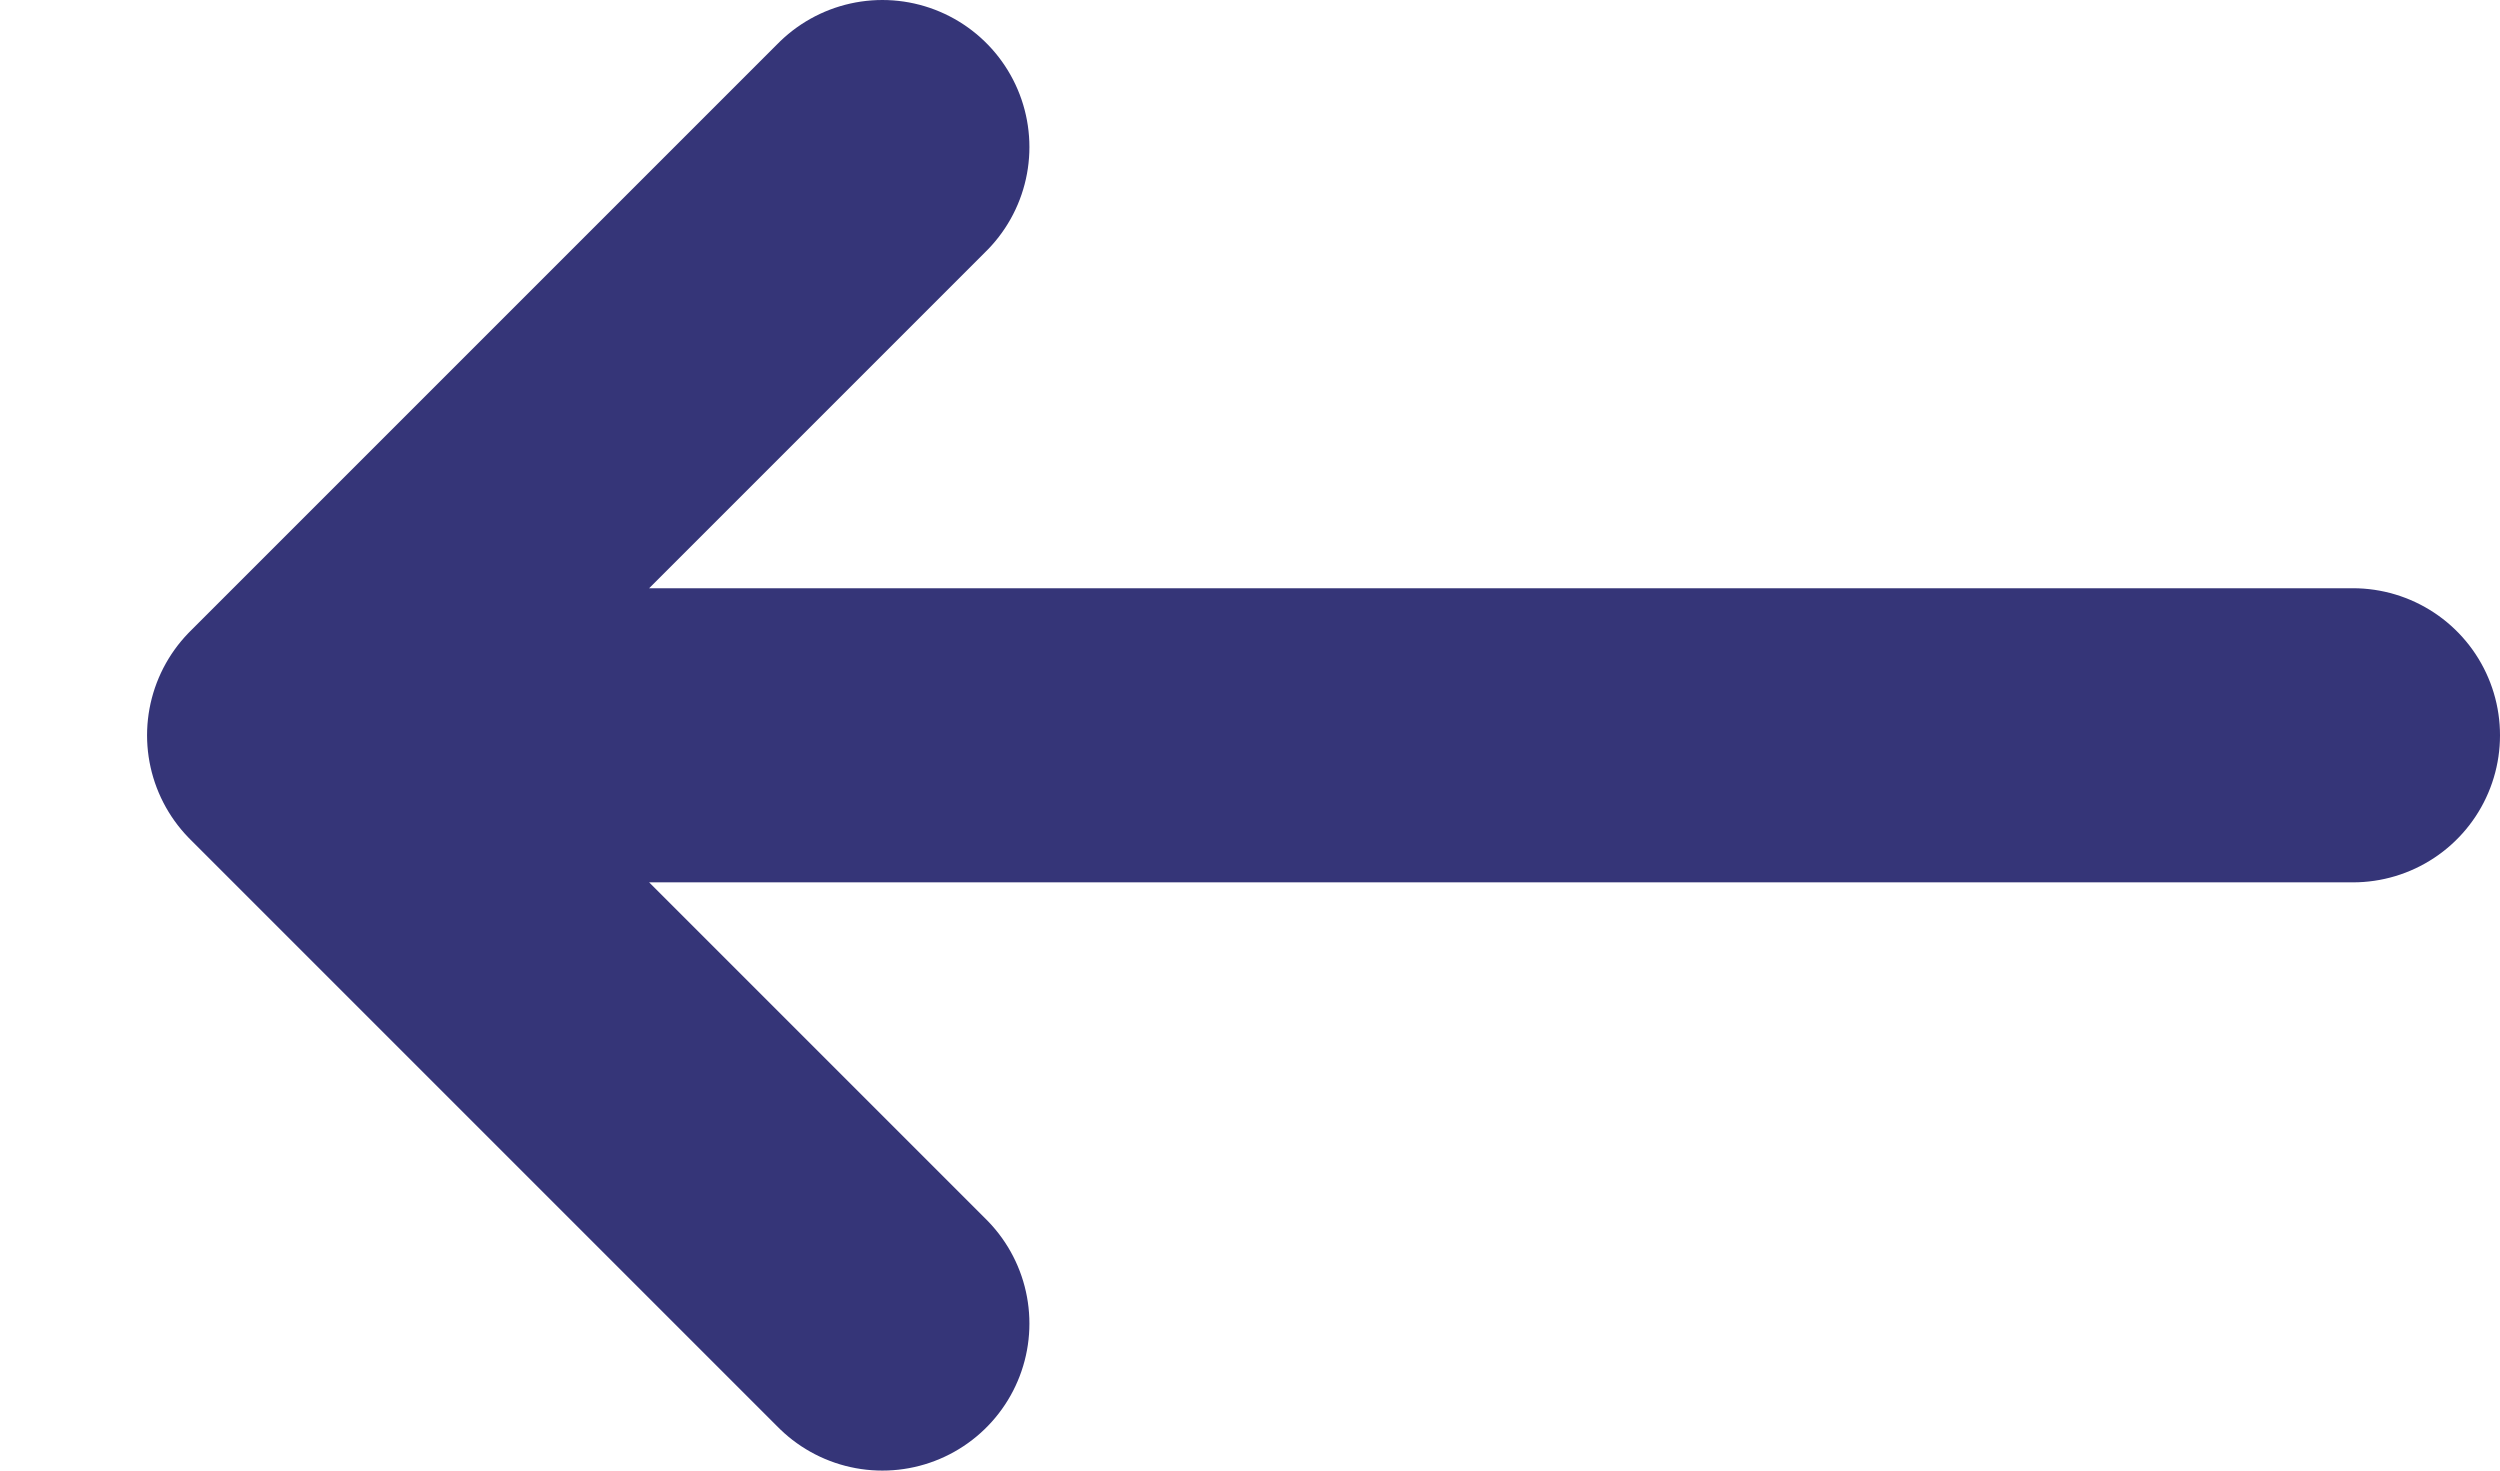
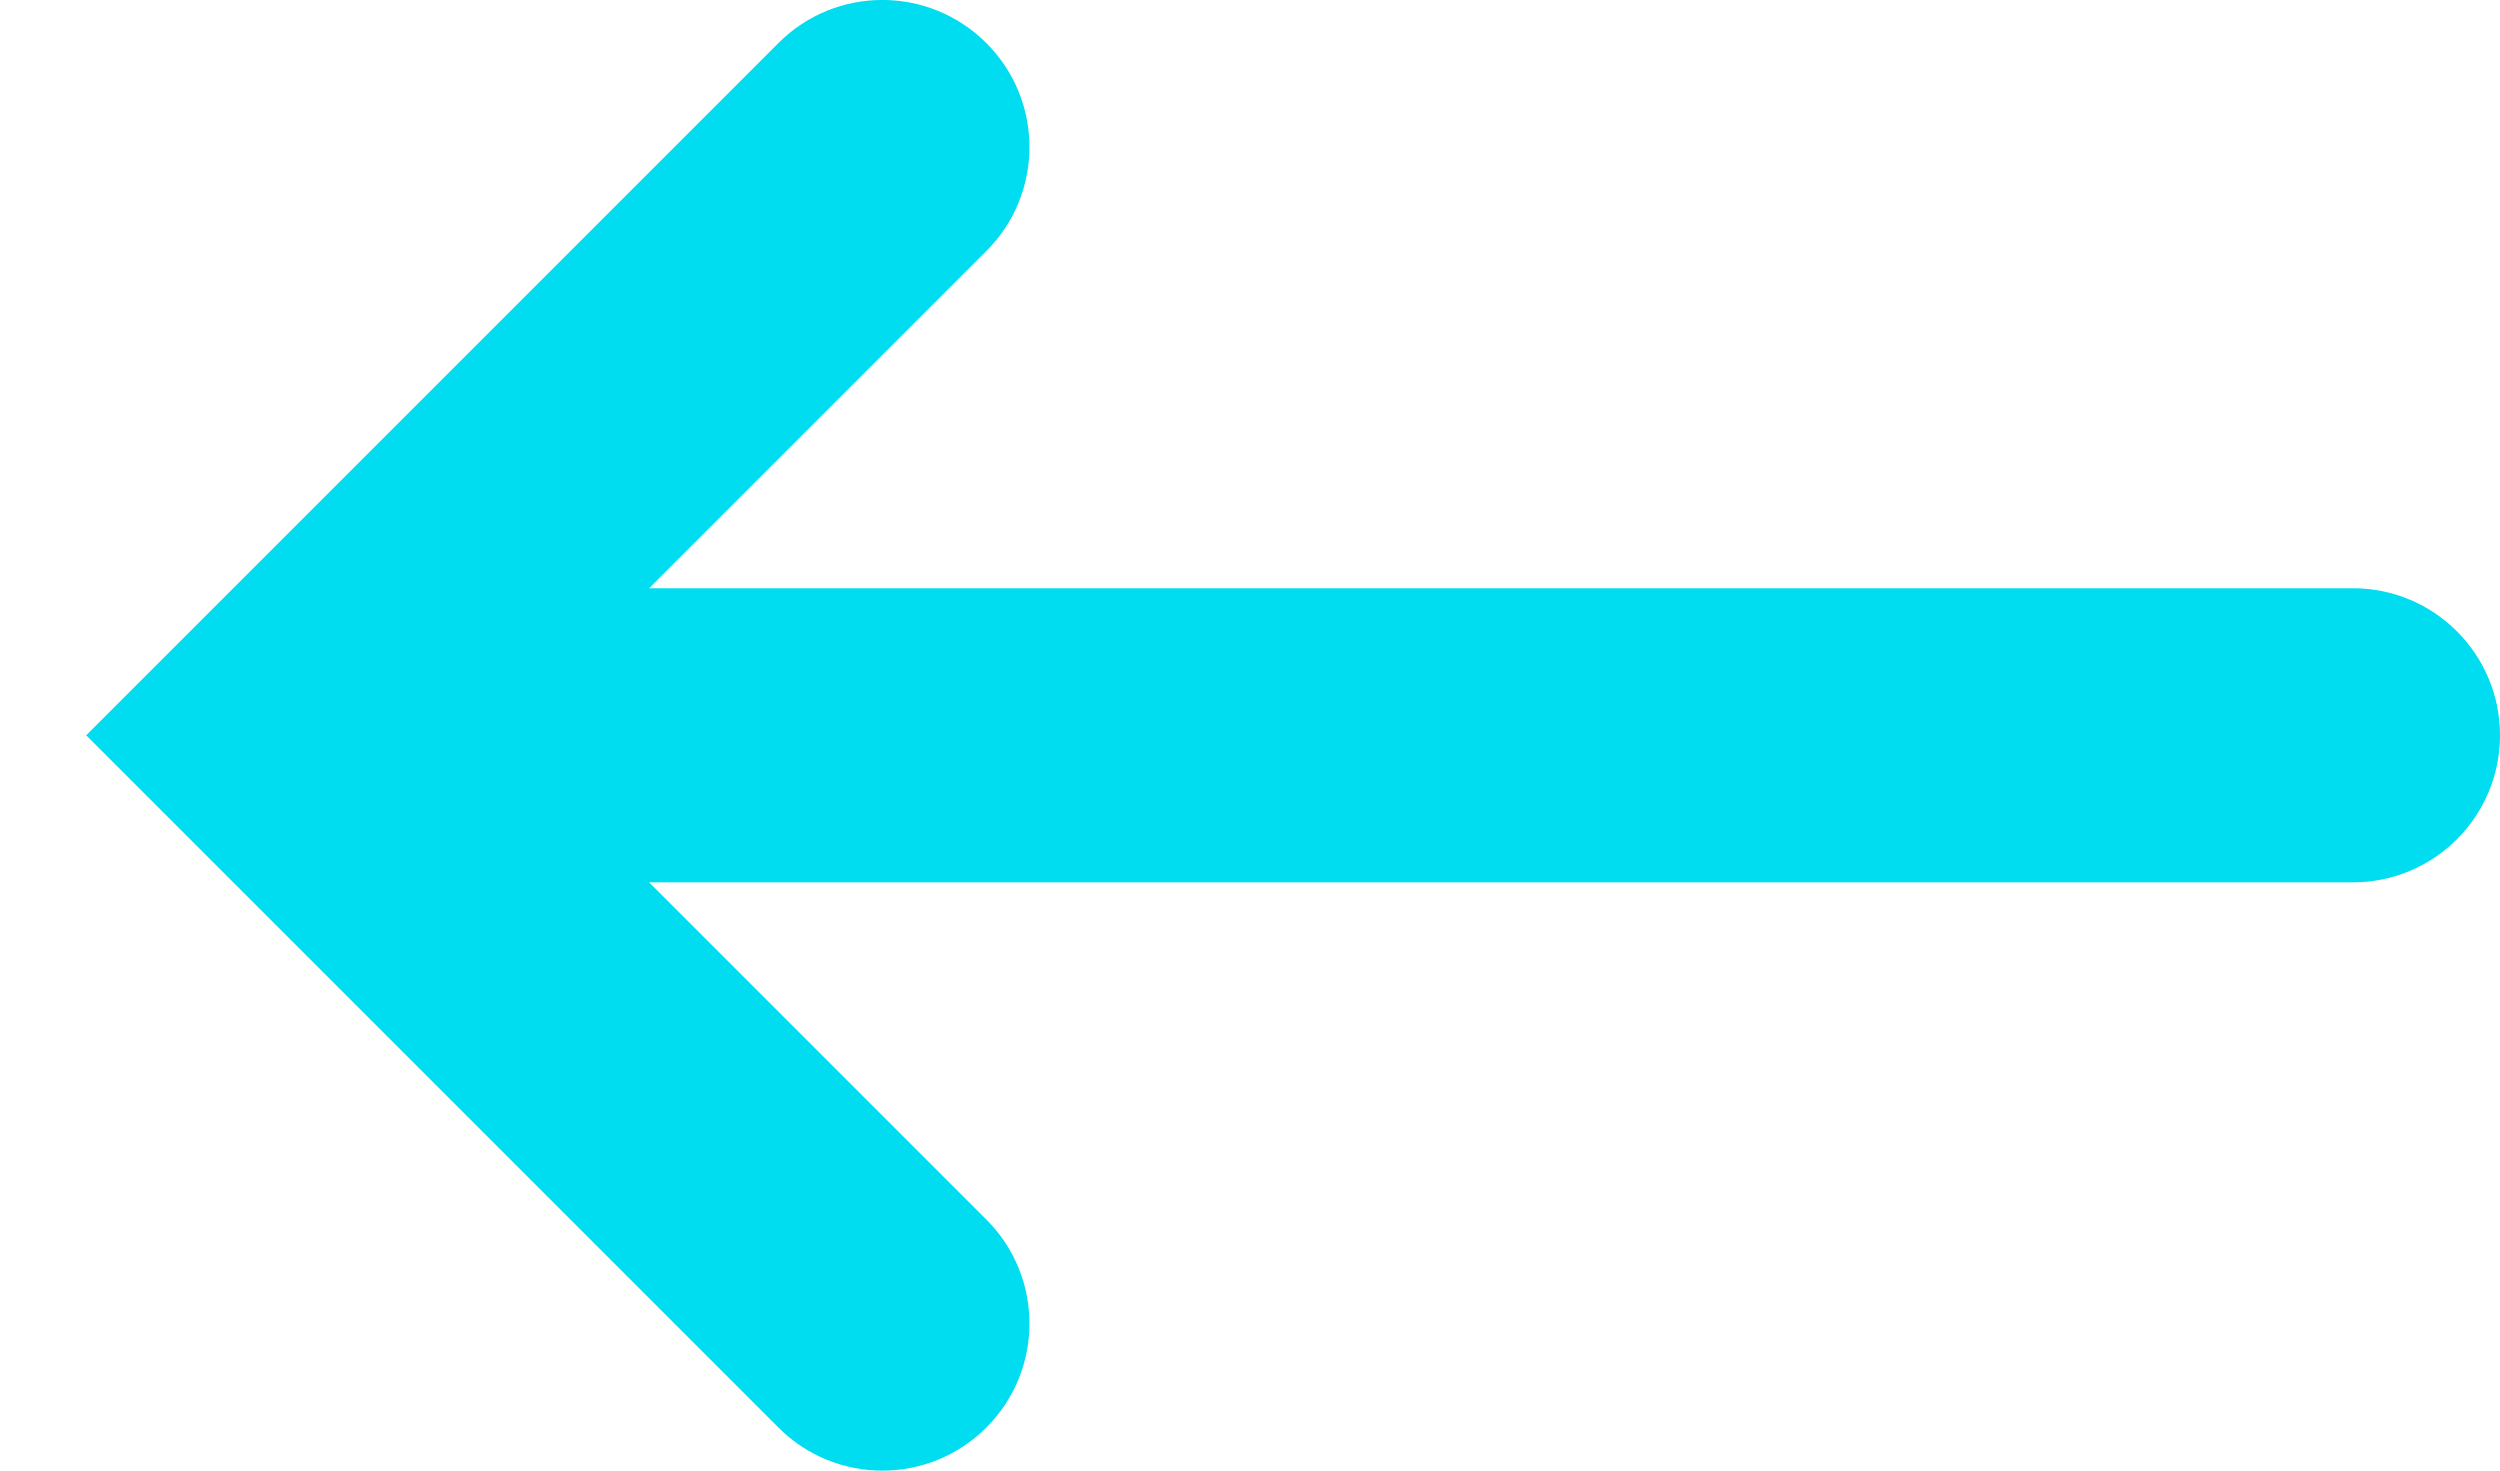
<svg xmlns="http://www.w3.org/2000/svg" width="17" height="10" viewBox="0 0 17 10" fill="none">
-   <path d="M6 1L2 5M2 5L6 9M2 5L16 5" stroke="#353578" stroke-width="2" stroke-linecap="round" />
+   <path d="M5.293 0.293C5.683 -0.098 6.317 -0.098 6.707 0.293C7.098 0.683 7.098 1.317 6.707 1.707L5.293 0.293ZM2 5L1.293 5.707L0.586 5L1.293 4.293L2 5ZM6.707 8.293C7.098 8.683 7.098 9.317 6.707 9.707C6.317 10.098 5.683 10.098 5.293 9.707L6.707 8.293ZM16 4C16.552 4 17 4.448 17 5C17 5.552 16.552 6 16 6V4ZM6.707 1.707L2.707 5.707L1.293 4.293L5.293 0.293L6.707 1.707ZM2.707 4.293L6.707 8.293L5.293 9.707L1.293 5.707L2.707 4.293ZM2 4L16 4V6L2 6V4Z" fill="#00DCF0" />
</svg>
